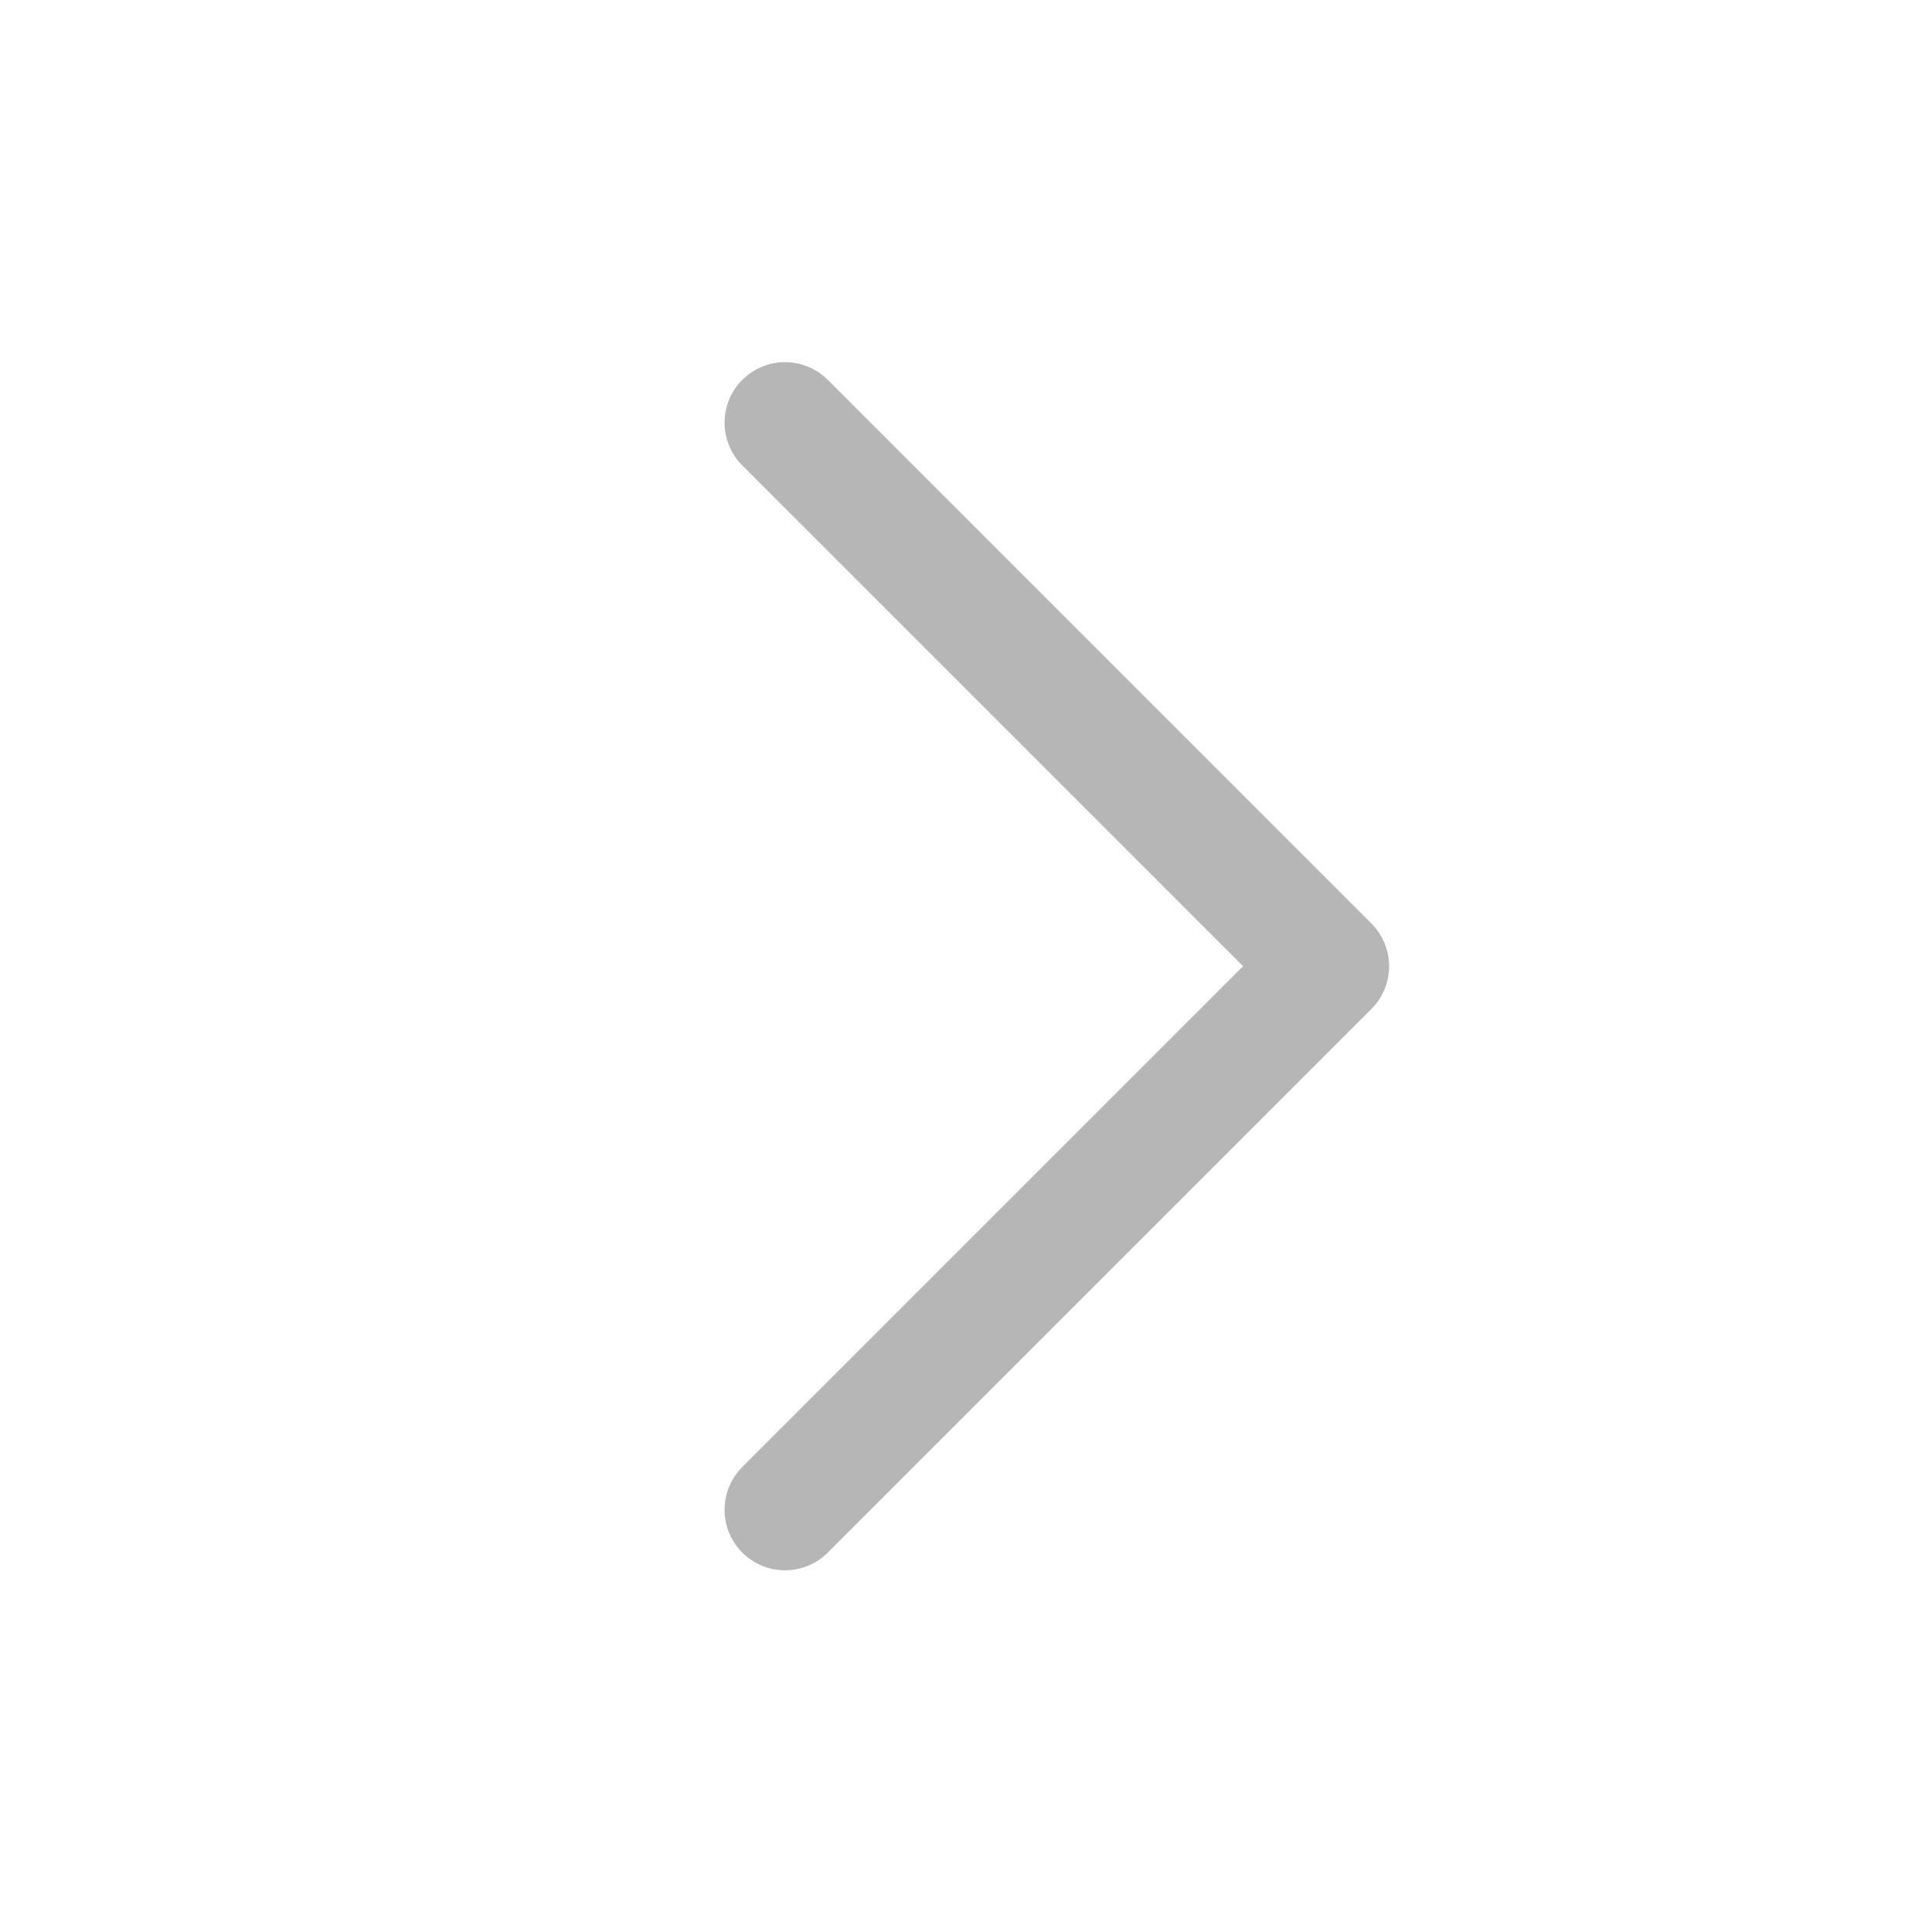
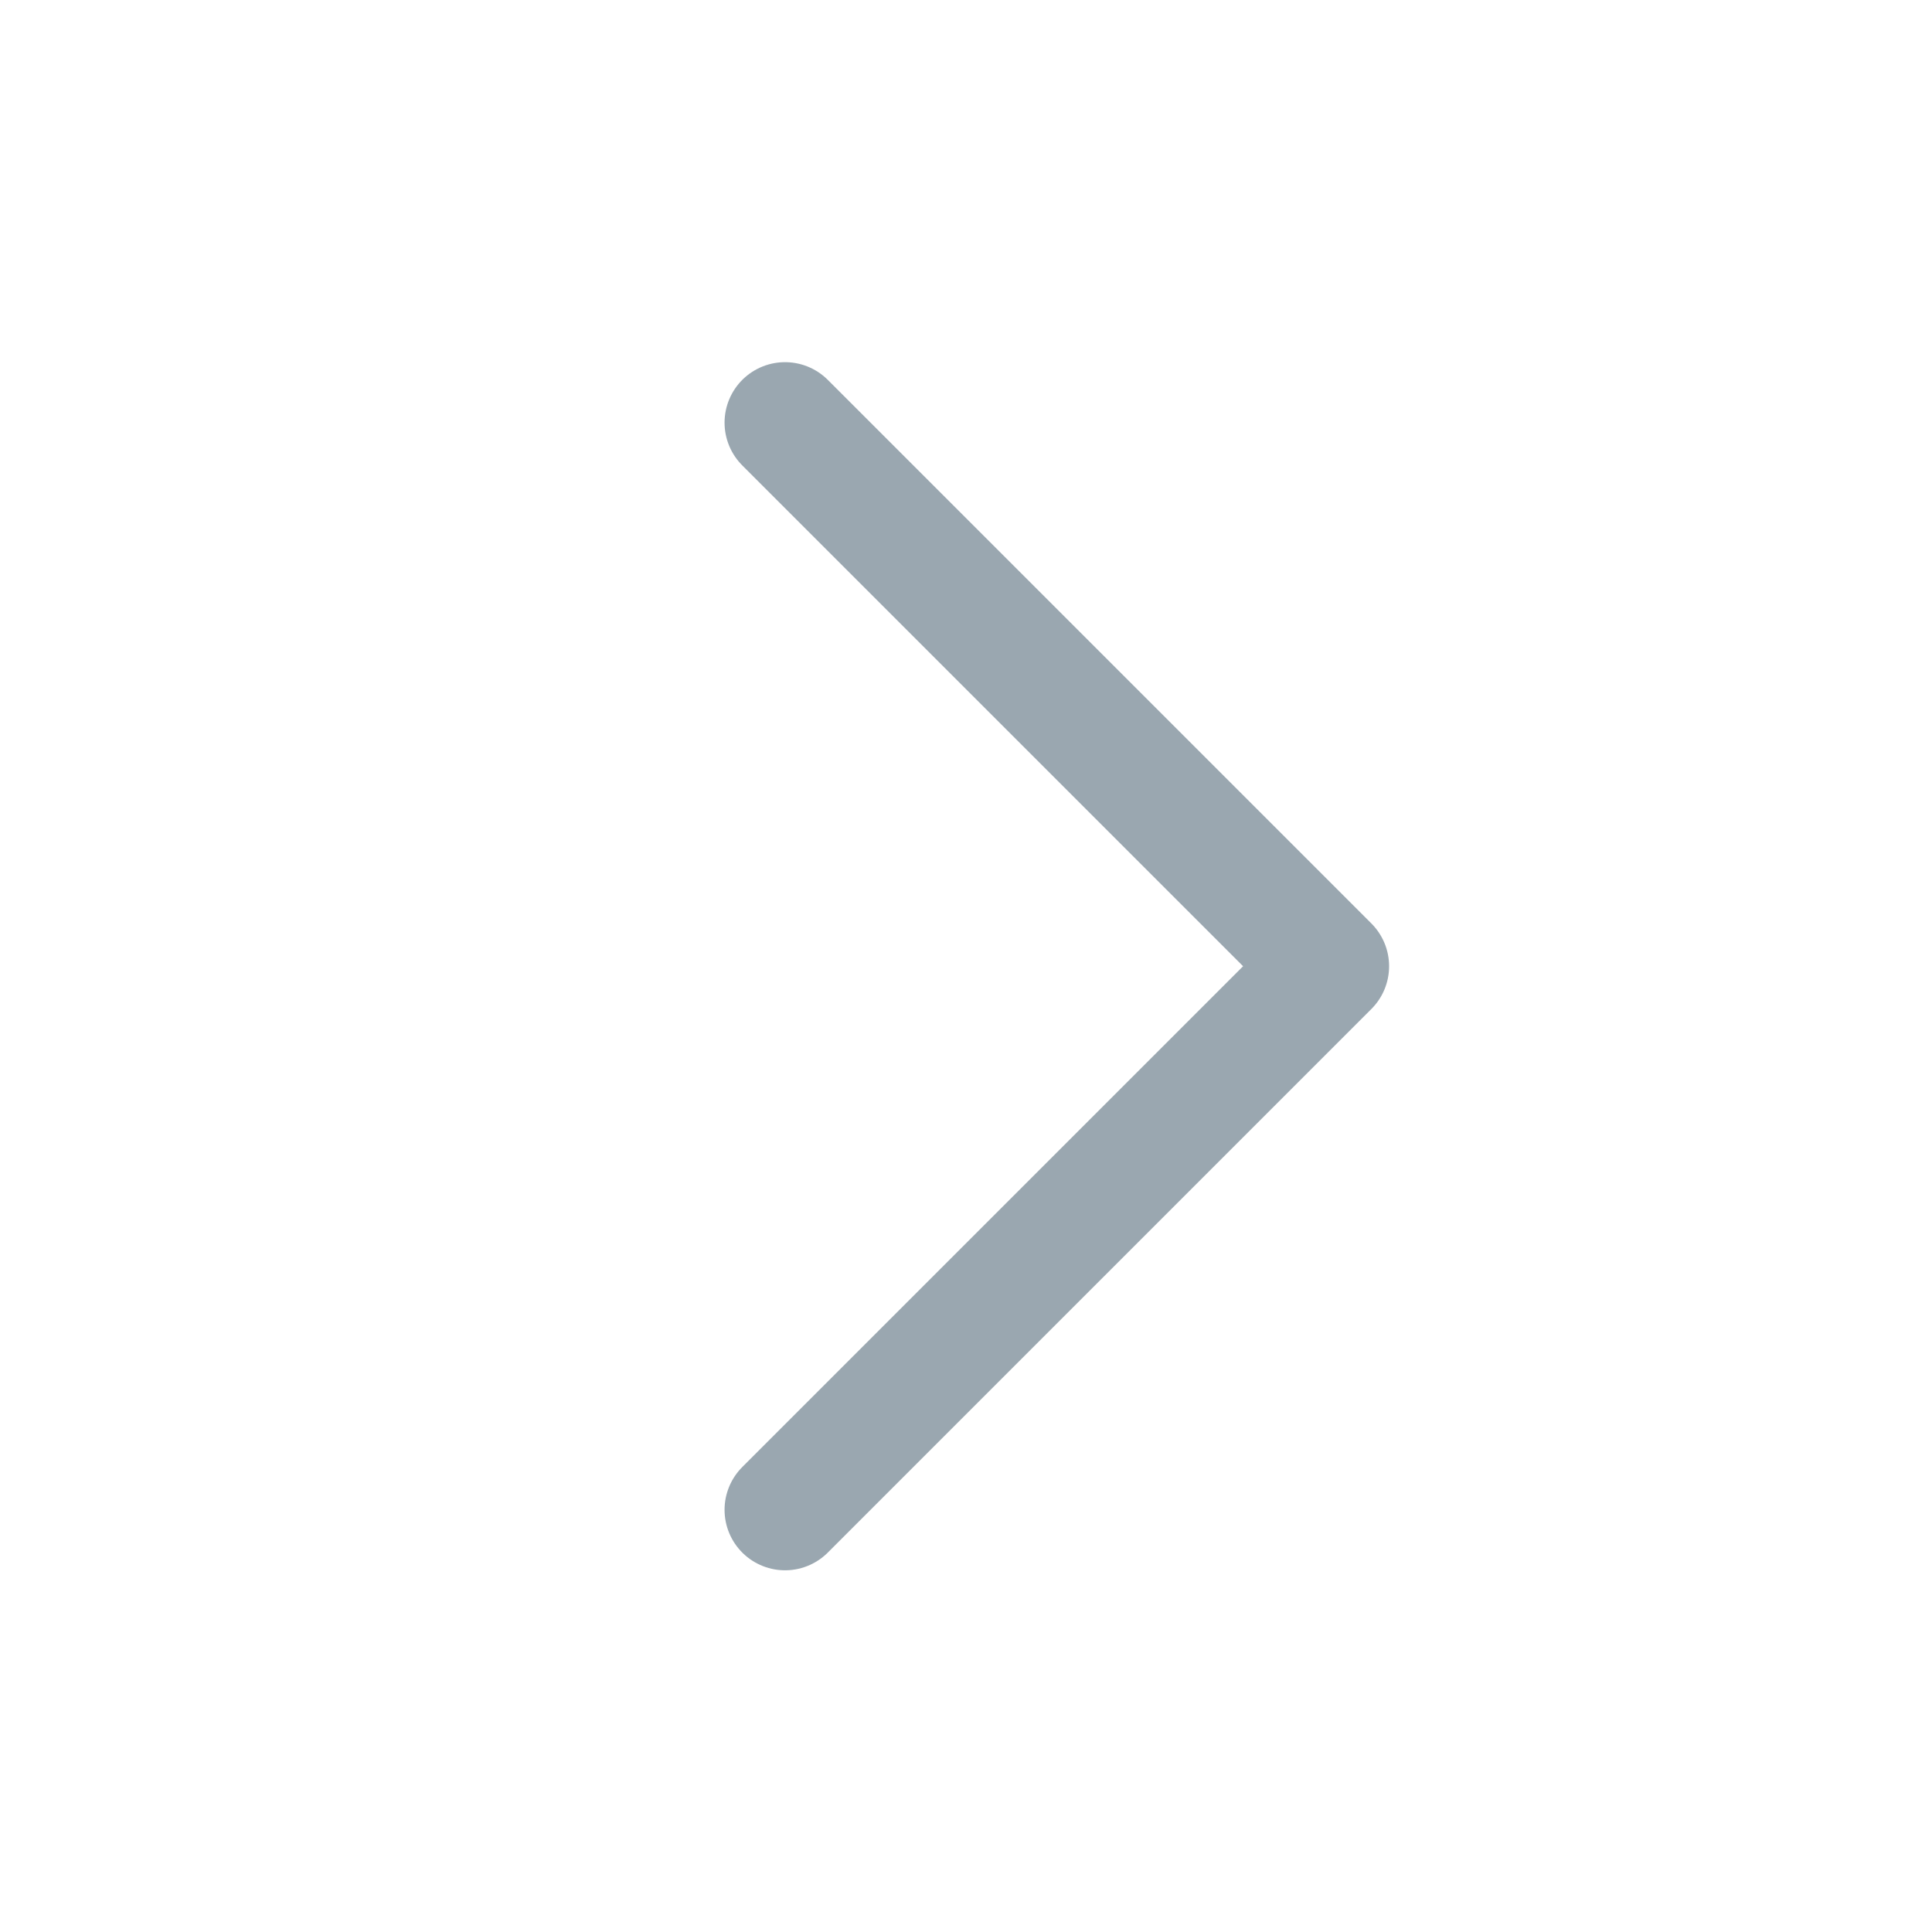
<svg xmlns="http://www.w3.org/2000/svg" width="16" height="16" version="1.1" viewBox="0 0 4.233 4.233" xml:space="preserve">
-   <path d="m1.72 0.926 1.191 1.191-1.191 1.191" fill="none" stroke="#b6b6b6" stroke-linecap="round" stroke-linejoin="round" stroke-width=".265px" />
+   <path d="m1.72 0.926 1.191 1.191-1.191 1.191" fill="none" stroke="#9AA7B0" stroke-linecap="round" stroke-linejoin="round" stroke-width=".265px" />
</svg>
